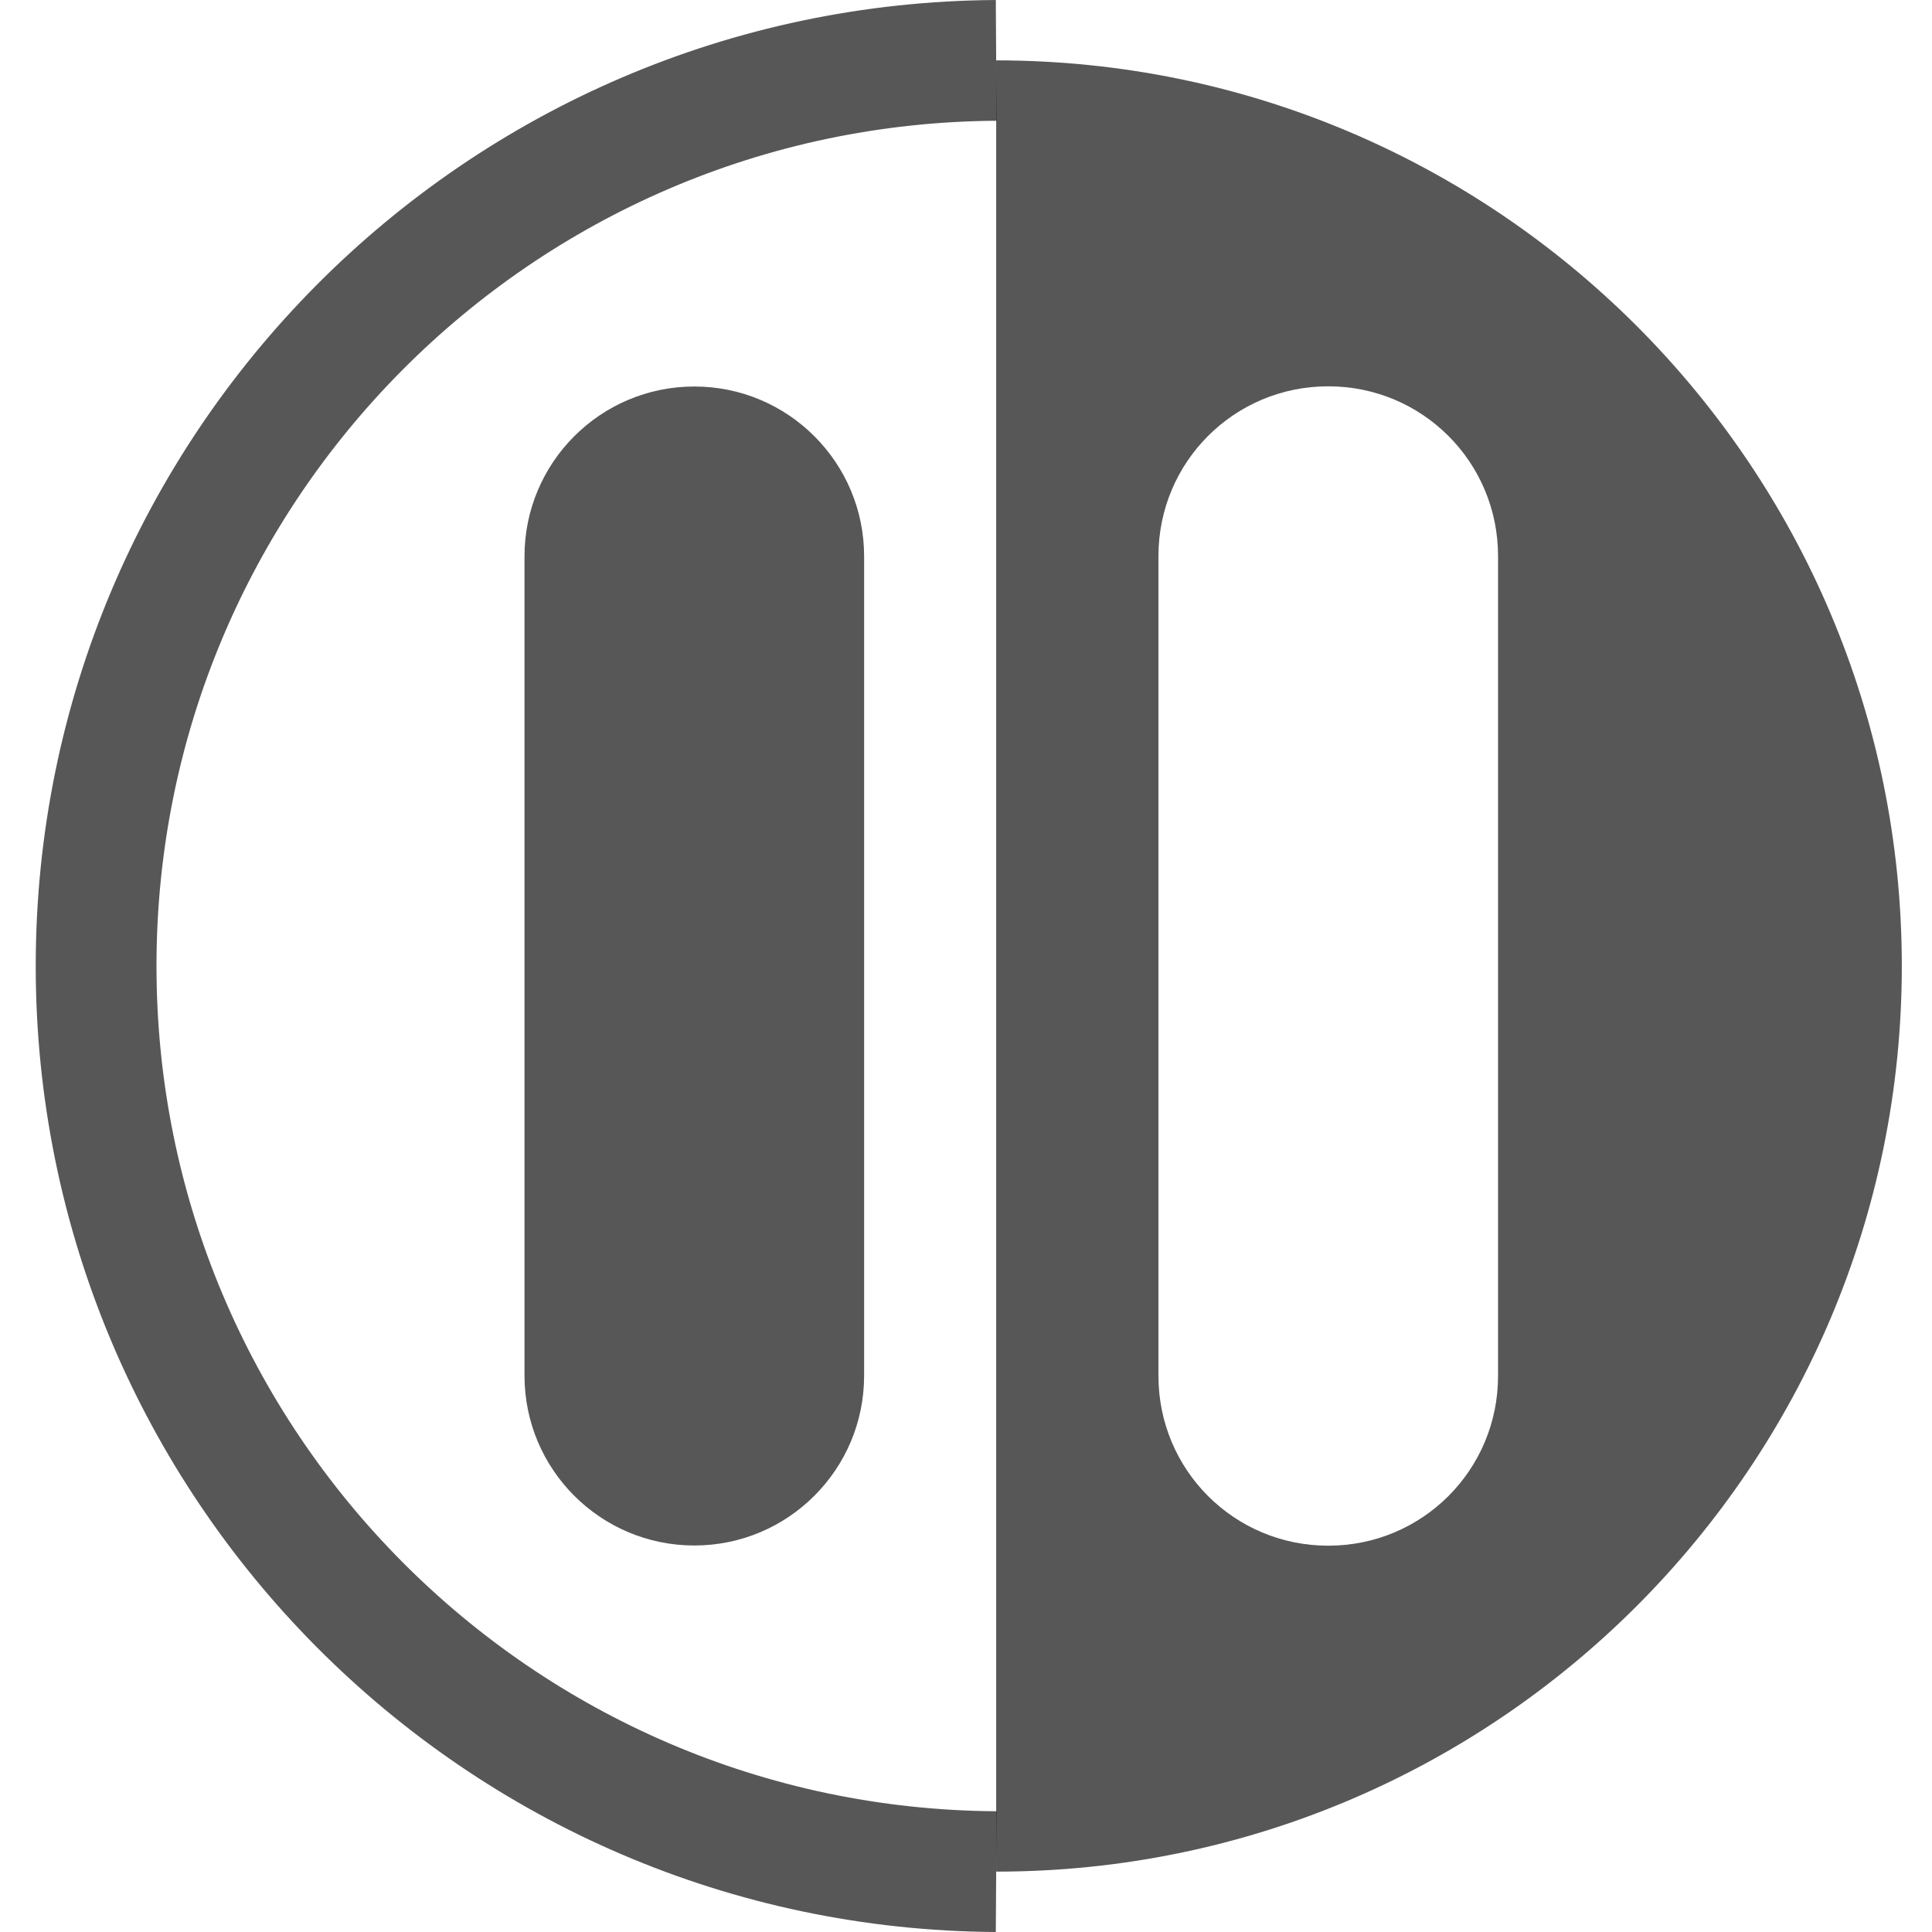
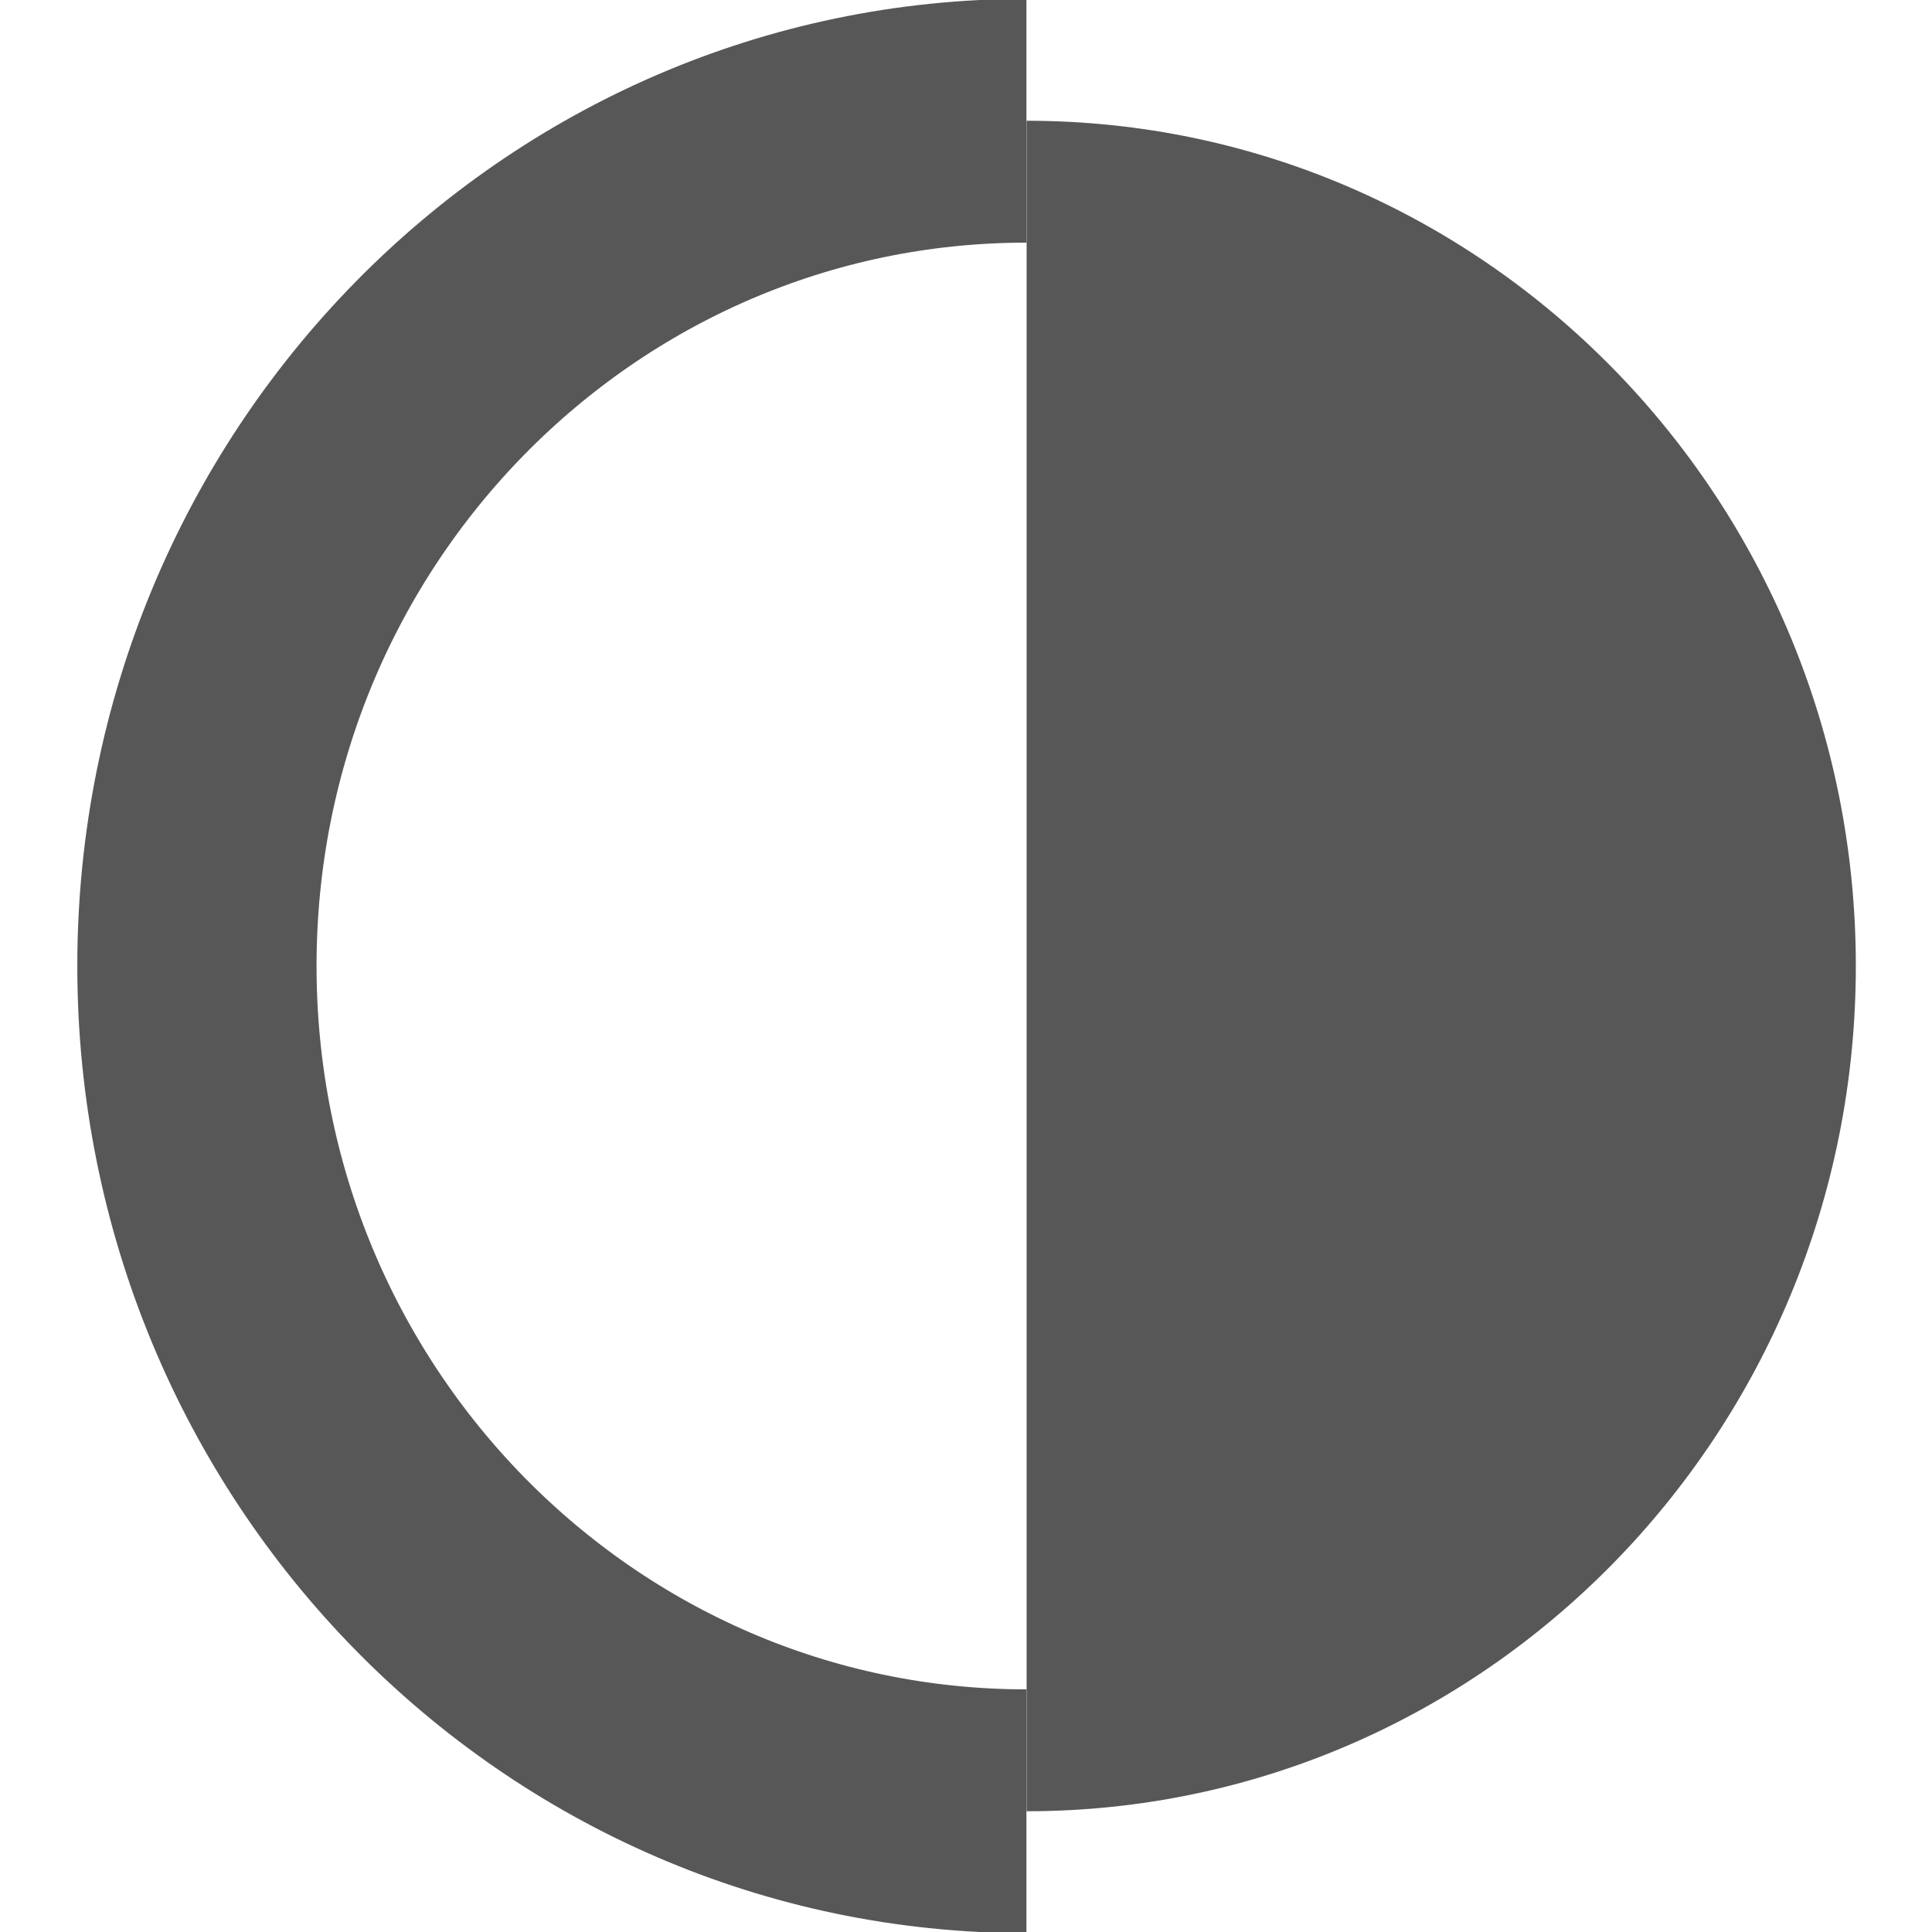
<svg xmlns="http://www.w3.org/2000/svg" width="128" height="128" id="svg2" version="1.0">
  <defs id="defs4">
    </defs>
  <g id="layer1">
-     <path style="opacity:0.66;fill:none;stroke:#000000;stroke-width:3.524;stroke-linecap:butt;stroke-linejoin:bevel;stroke-miterlimit:4;stroke-dasharray:none" id="path3376" d="M 35.536,21.214 A 26.429,26.429 0 0 1 35.536,74.071" transform="matrix(-2.27027,0,0,-2.27027,146.6757,172.1622)" />
-     <path style="opacity:0.66;fill:#000000" d="M 66 4 L 66 124 C 99.12 124 126 97.12 126 64 C 126 30.88 99.12 4 66 4 z M 88 25.594 C 94.233 25.594 99.25 30.611 99.25 36.844 L 99.25 91.156 C 99.25 97.389 94.233 102.406 88 102.406 C 81.767 102.406 76.75 97.389 76.75 91.156 L 76.75 36.844 C 76.75 30.611 81.767 25.594 88 25.594 z " id="path3378" />
-     <rect rx="11.25" ry="11.25" y="25.607" x="34.75" height="76.786" width="22.5" id="rect2623" style="opacity:0.66;fill:#000000;fill-opacity:1;stroke:none" />
+     <path style="opacity:0.66;fill:none;stroke:#000000;stroke-width:3.524;stroke-linecap:butt;stroke-linejoin:bevel;stroke-miterlimit:4;stroke-dasharray:none" id="path3376" d="M 35.536,21.214 A 26.429,26.429 0 0 1 35.536,74.071" transform="matrix(-2.27027,0,0,-2.27027,-143.3243,215.0193)" />
+     <path style="opacity:0.66;fill:#000000" d="m -224,46.857 0,120 c 33.12,0 60,-26.88 60,-60 0,-33.12 -26.88,-60 -60,-60 z m 22,21.594 c 6.232,0 11.25,5.018 11.25,11.25 l 0,54.312 c 0,6.232 -5.018,11.25 -11.25,11.25 -6.232,0 -11.25,-5.018 -11.25,-11.25 l 0,-54.312 c 0,-6.232 5.018,-11.25 11.25,-11.25 z" id="path3378" />
+     <rect rx="11.25" ry="11.25" y="68.464" x="-255.25" height="76.786" width="22.5" id="rect2623" style="opacity:0.66;fill:#000000;fill-opacity:1;stroke:none" />
+     <g id="g3279" transform="translate(5.04689,1.5079895e-5)">
+       <path id="path2489" d="m 62.969,8 0,56 0,56 c 30.336,0 54.938,-25.088 54.938,-56 0,-30.912 -24.601,-56 -54.938,-56 z" style="opacity:0.66;fill:#000000;stroke:none" />
+       <path style="opacity:0.66;fill:none;stroke:#000000;stroke-width:19.674;stroke-linecap:butt;stroke-linejoin:miter;stroke-miterlimit:4;stroke-opacity:1;stroke-dasharray:none" id="path3282" d="M 5.357,15.857 A 68.214,68.214 0 0 1 5.357,152.286" transform="matrix(-0.8056494,0,0,0.8209424,67.27278,-5.017799)" />
+     </g>
  </g>
</svg>
